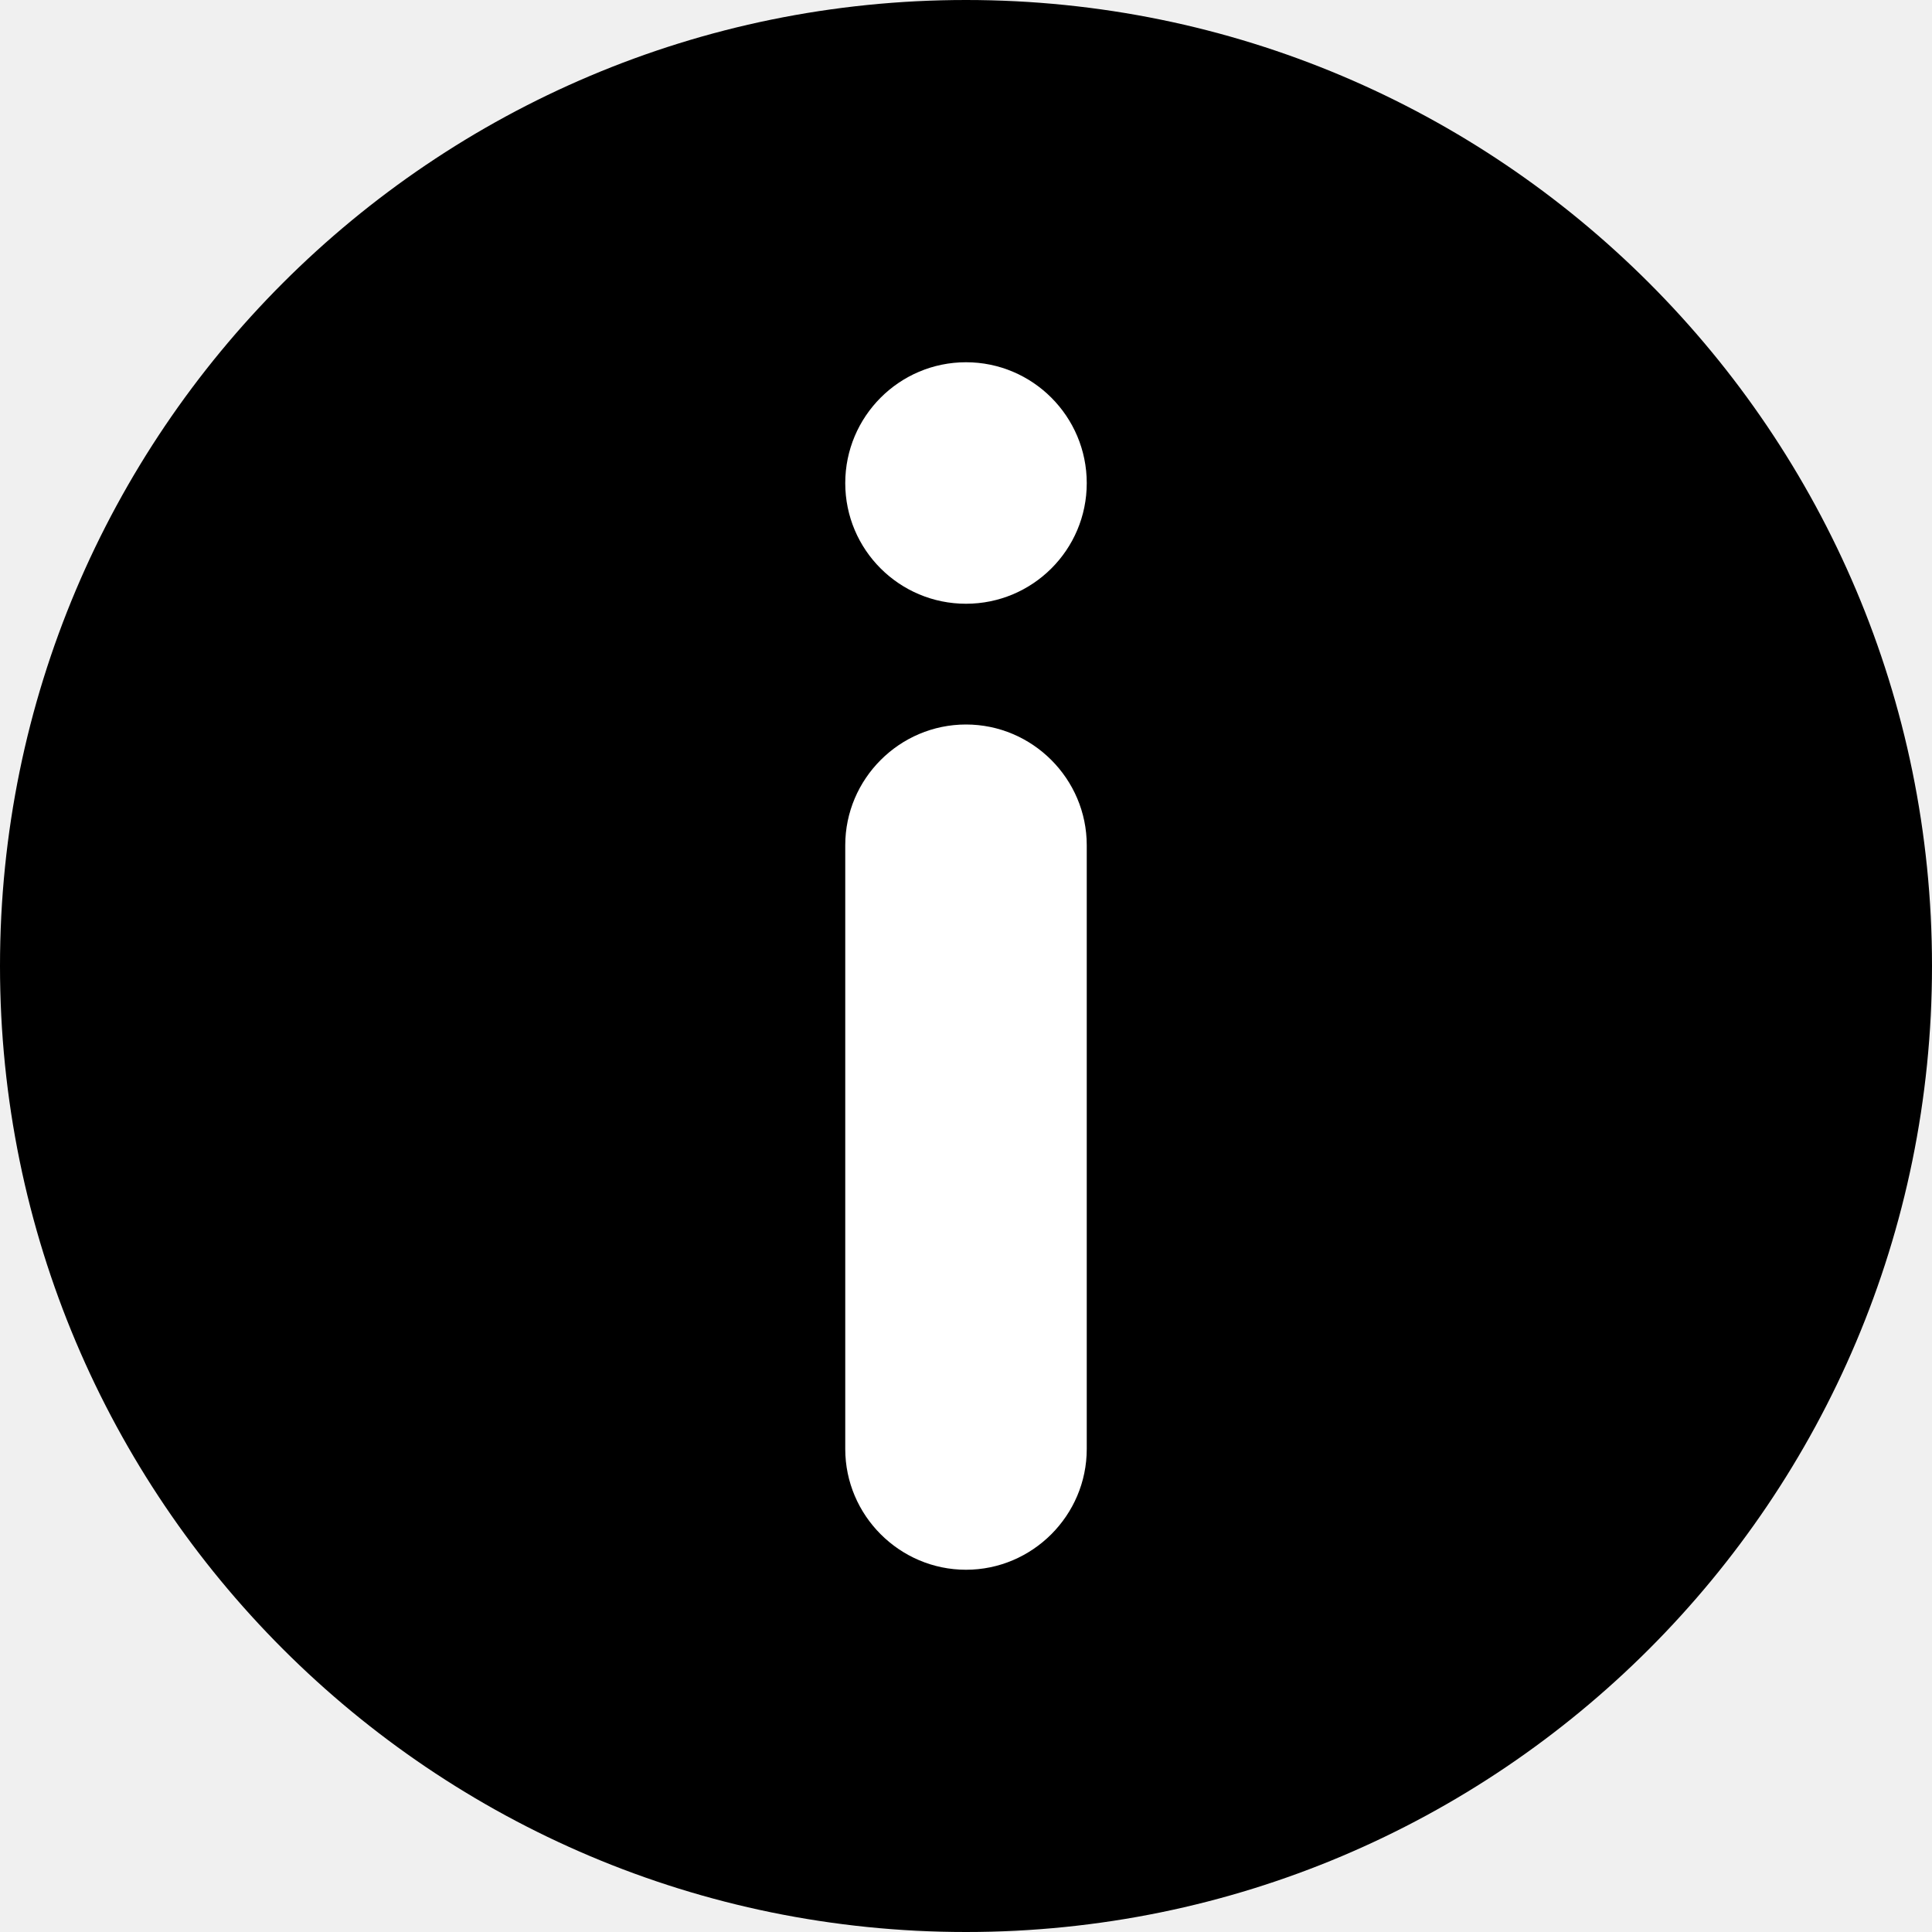
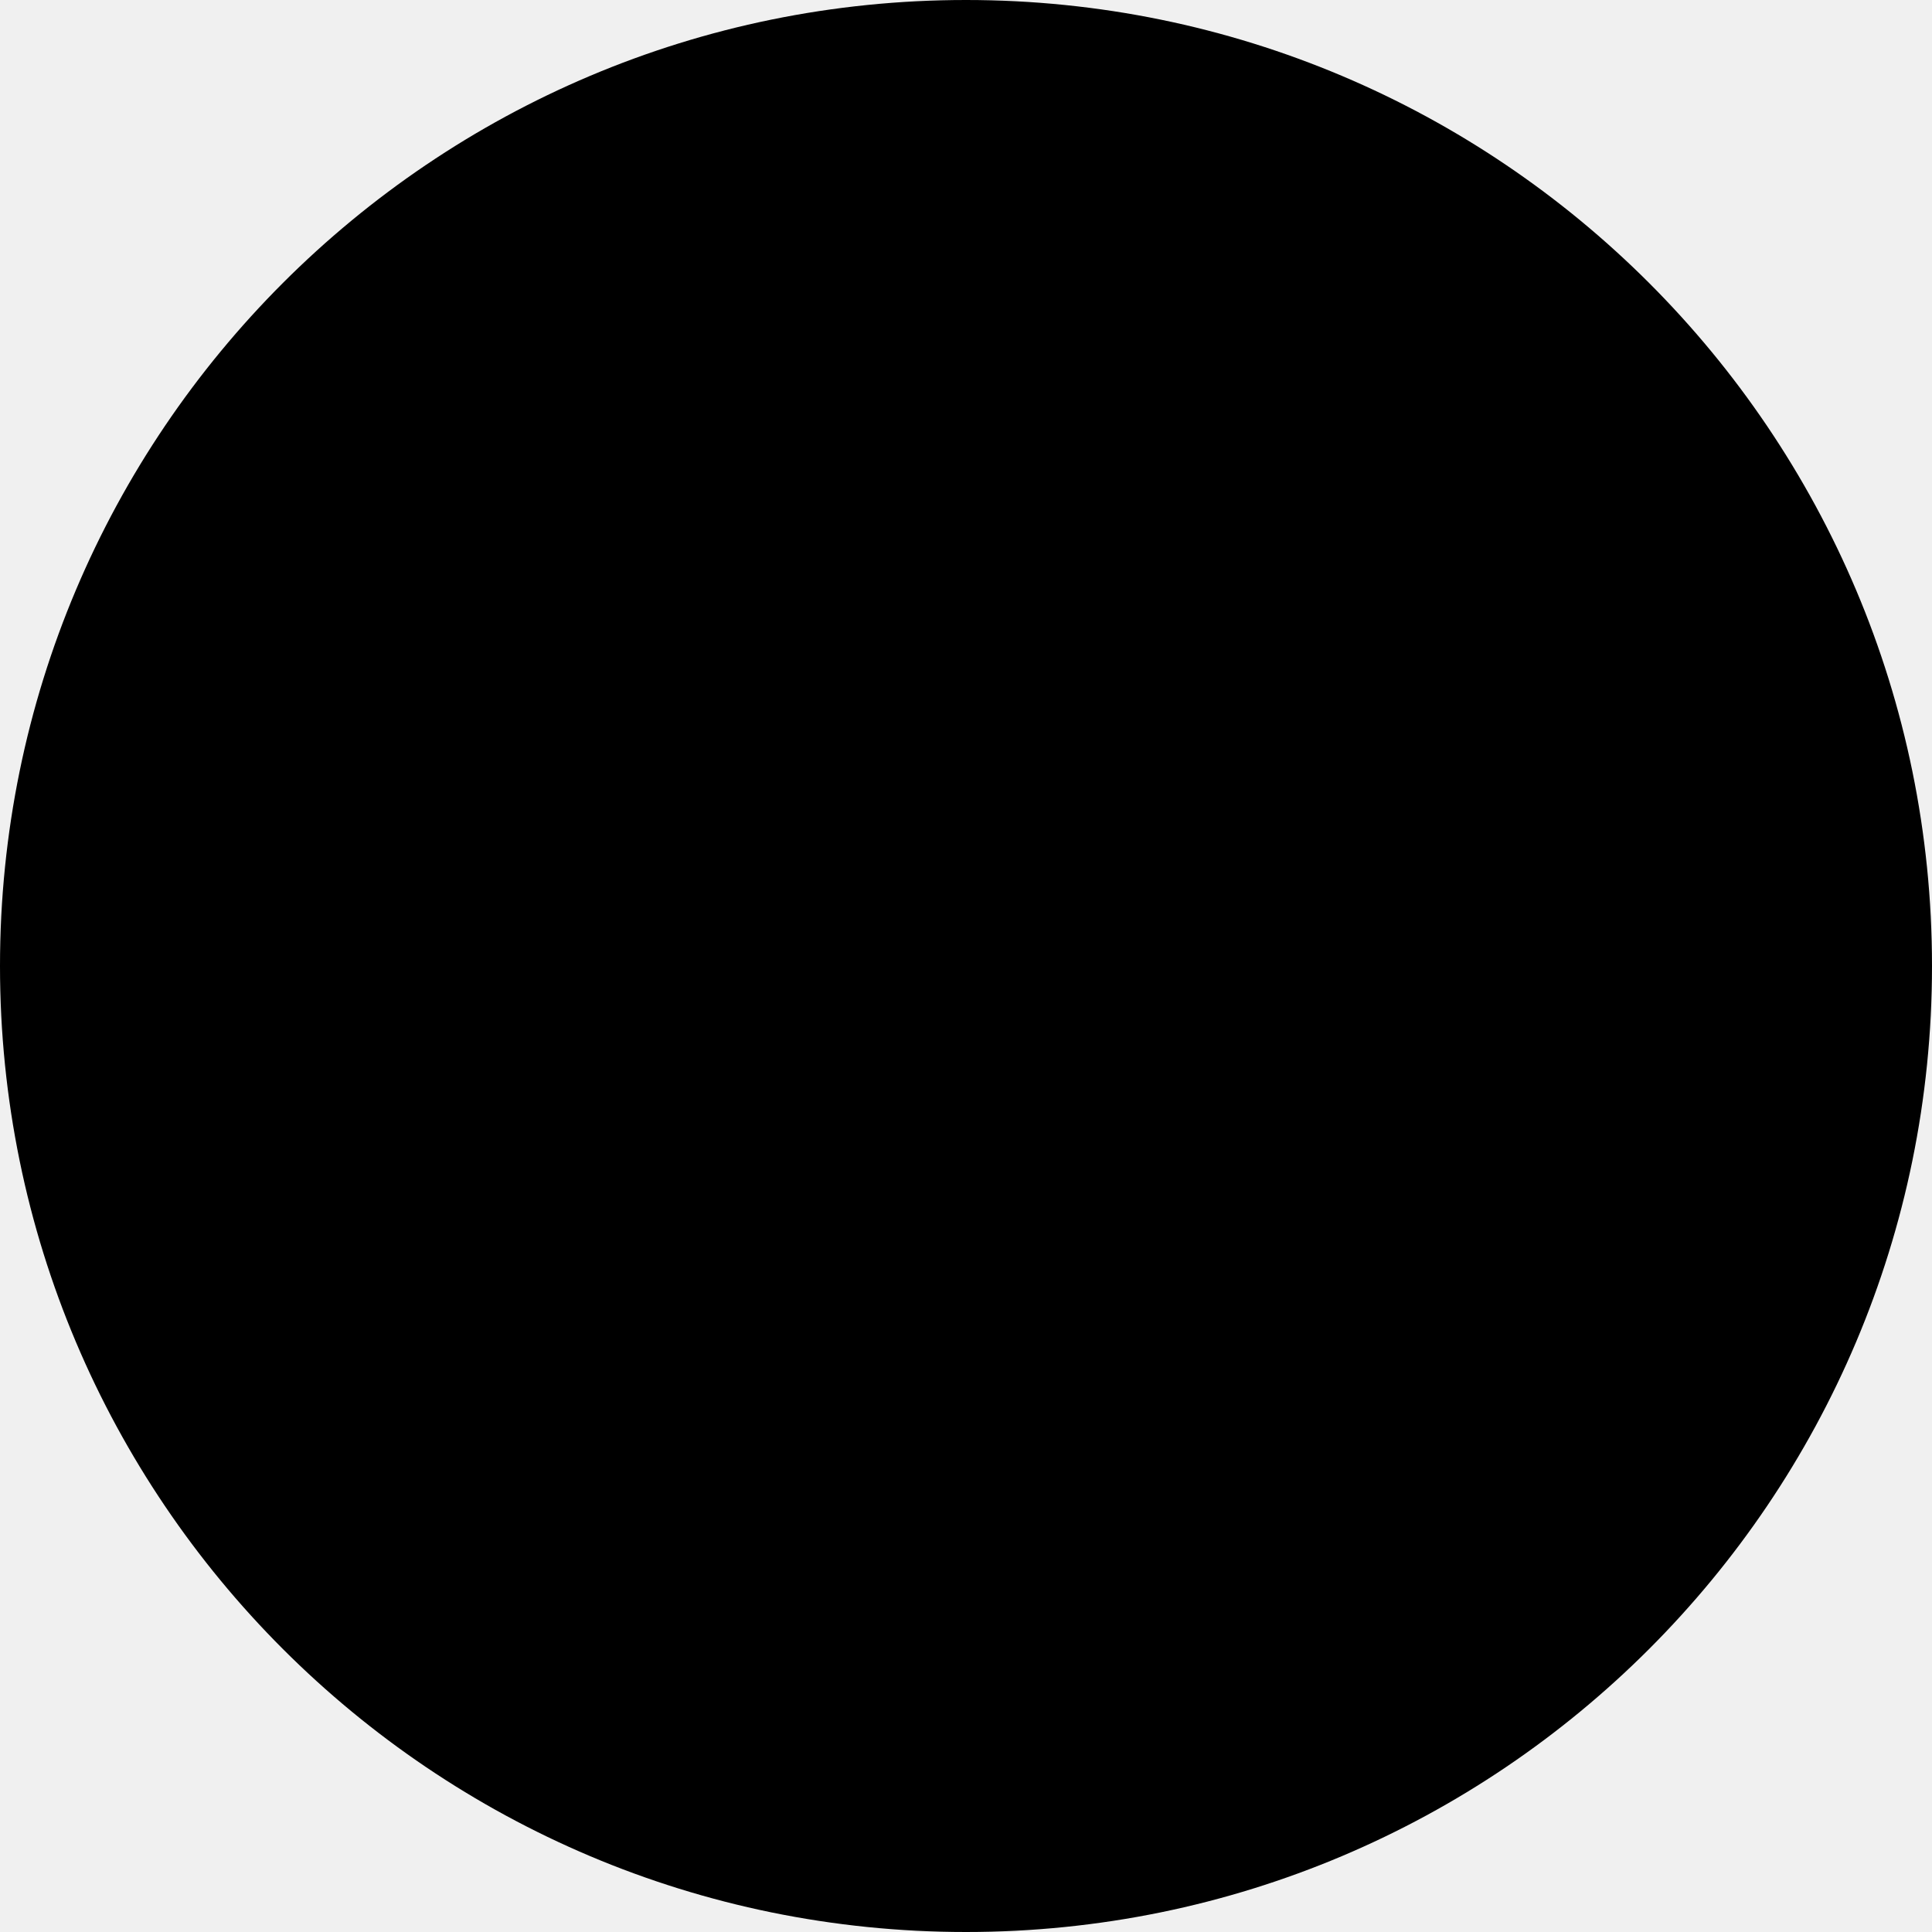
<svg xmlns="http://www.w3.org/2000/svg" width="16px" height="16px" viewBox="4 4 16 16" version="1.1">
  <defs />
  <circle id="Oval" stroke="none" fill="currentColor" fill-rule="evenodd" cx="12" cy="12" r="8" />
-   <path d="M12,9 C11.448,9 11,8.551 11,7.999 C11,7.447 11.448,7 12,7 C12.552,7 13,7.447 13,7.999 C13,8.551 12.552,9 12,9 L12,9 Z" id="Path" stroke="none" fill="#FFFFFF" fill-rule="evenodd" transform="translate(12, 8) rotate(180) translate(-12, -8) " />
-   <path d="M13,16 C13,16.55 12.55,17 12,17 C11.45,17 11,16.55 11,16 L11,11 C11,10.45 11.45,10 12,10 C12.55,10 13,10.45 13,11 L13,16 Z" id="Path" stroke="none" fill="#FFFFFF" fill-rule="evenodd" transform="translate(12, 13.5) rotate(180) translate(-12, -13.5) " />
+   <path d="M12,9 C11.448,9 11,8.551 11,7.999 C11,7.447 11.448,7 12,7 C12.552,7 13,7.447 13,7.999 C13,8.551 12.552,9 12,9 L12,9 Z" id="Path" stroke="none" transform="translate(12, 8) rotate(180) translate(-12, -8) " />
+   <path d="M13,16 C13,16.55 12.55,17 12,17 C11.45,17 11,16.55 11,16 L11,11 C11,10.45 11.45,10 12,10 C12.55,10 13,10.45 13,11 L13,16 Z" id="Path" stroke="none" transform="translate(12, 13.5) rotate(180) translate(-12, -13.5) " />
</svg>
